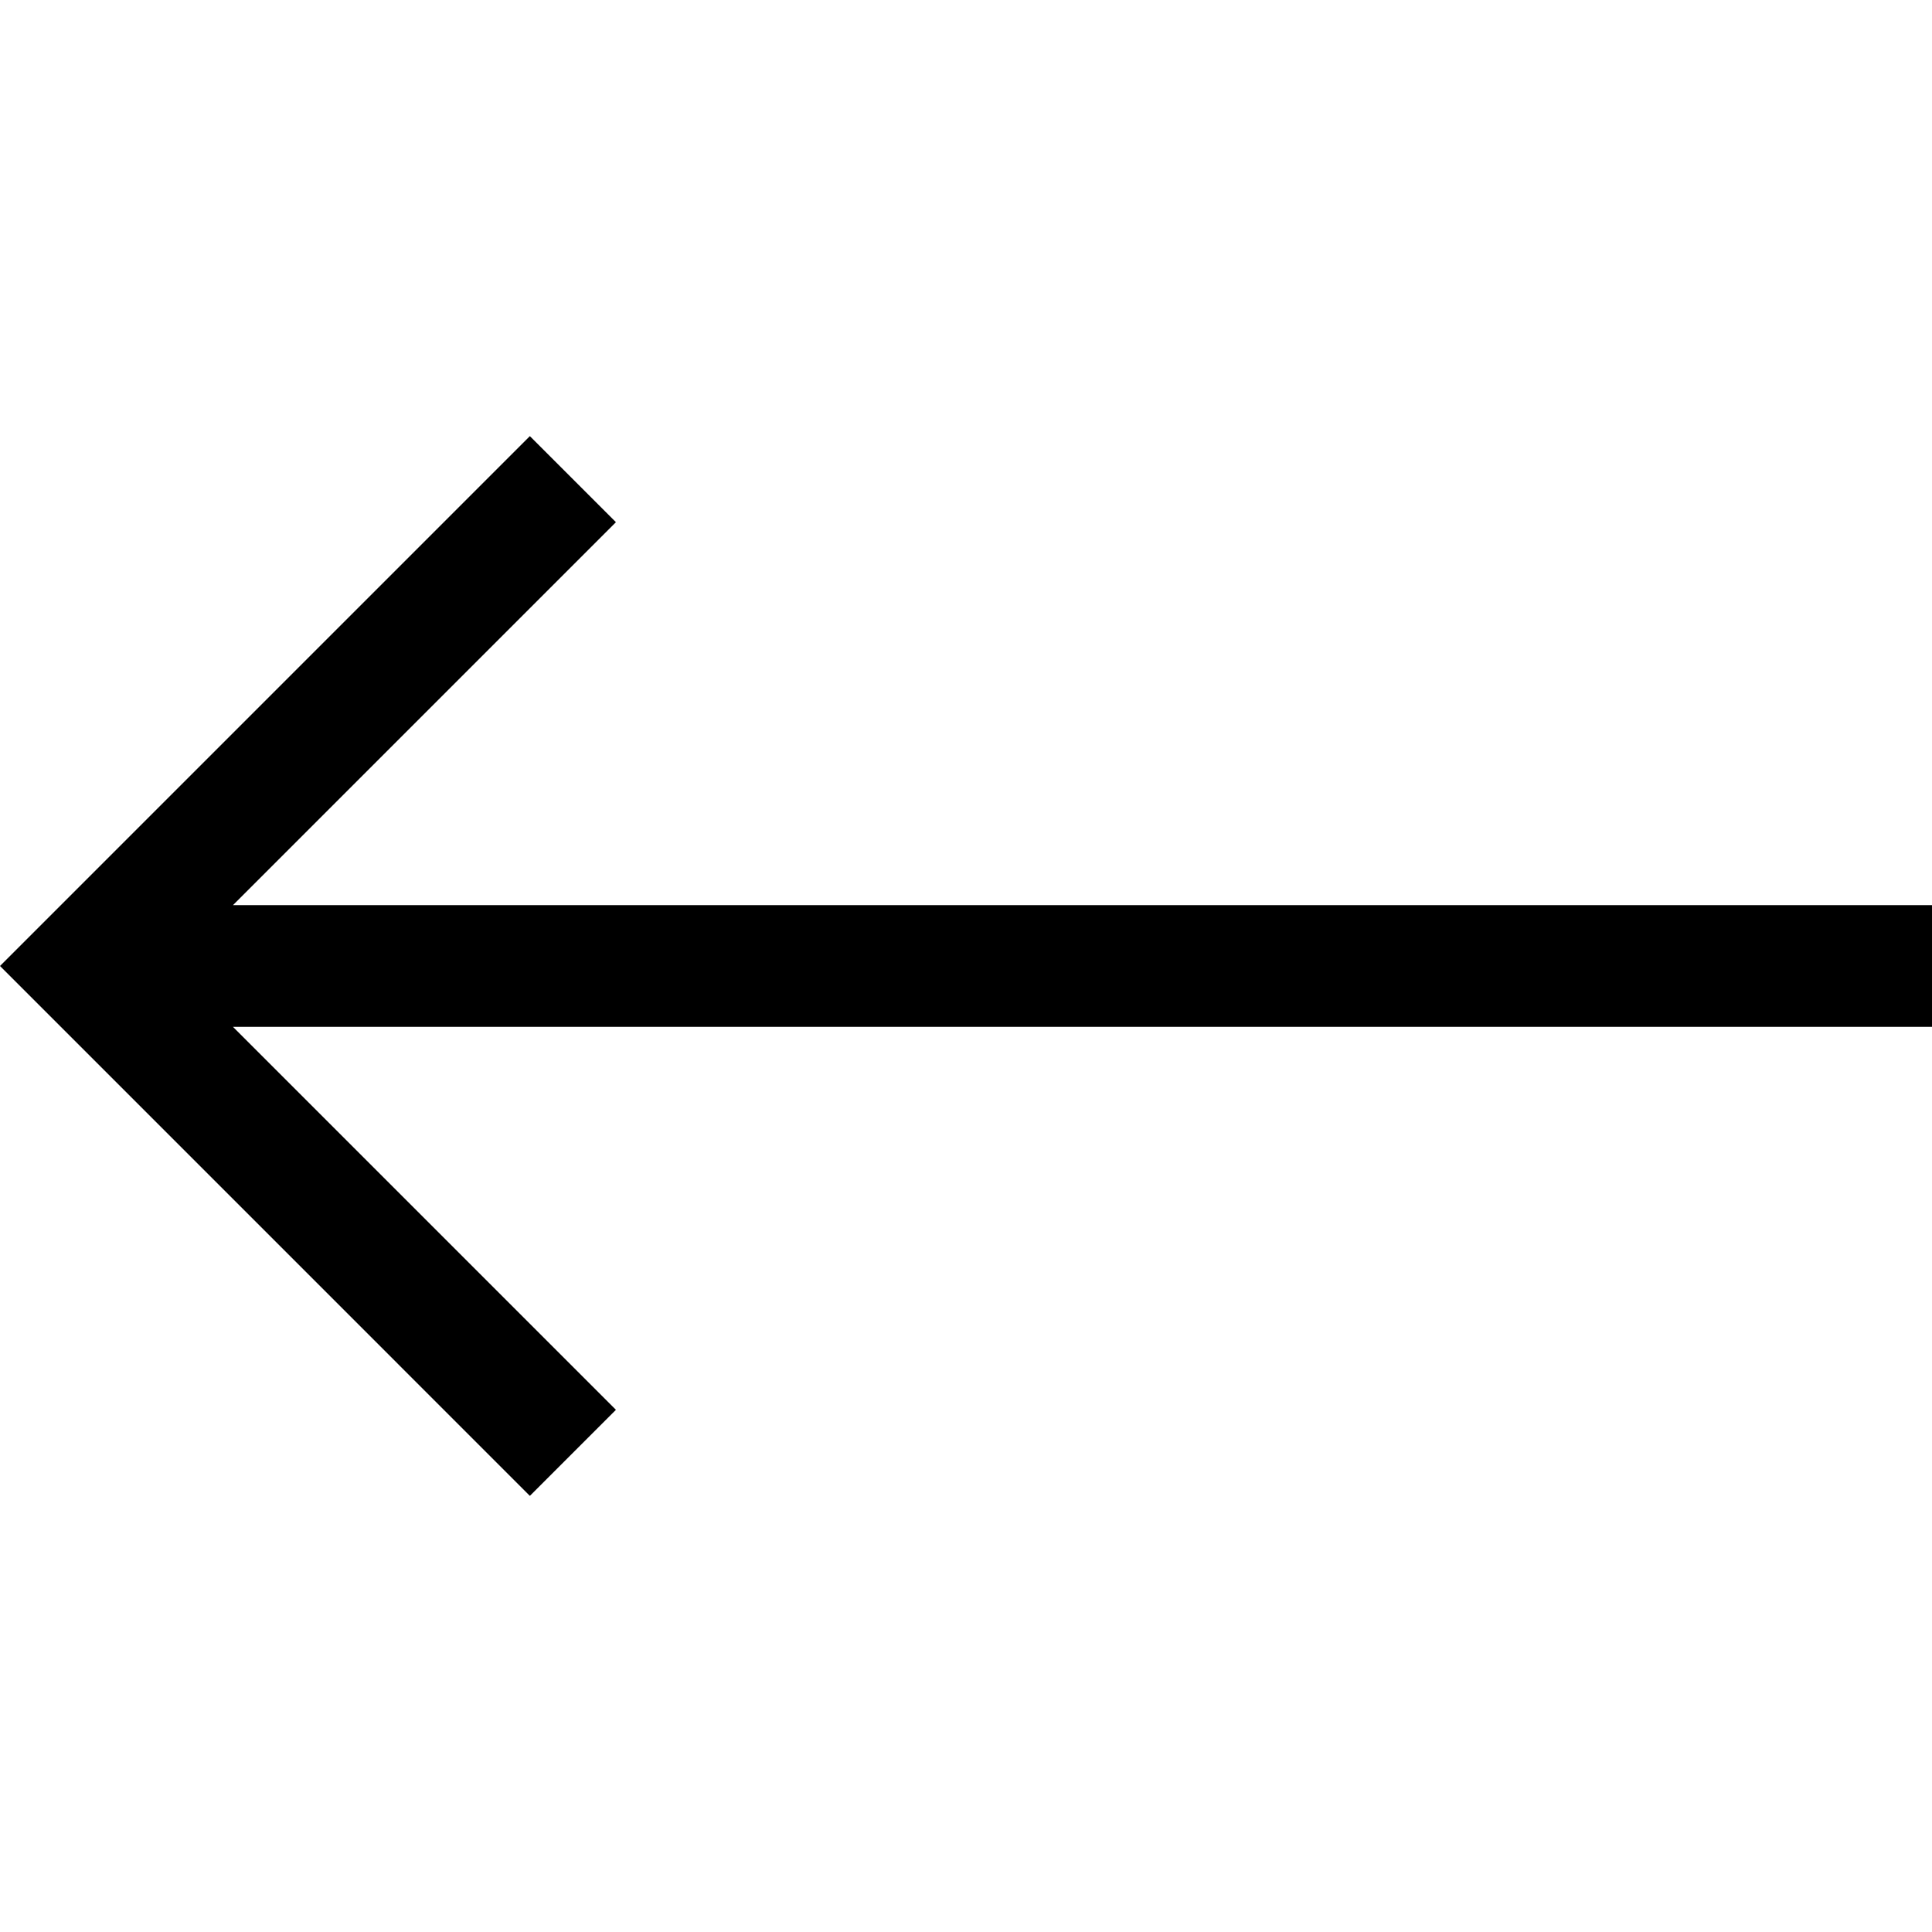
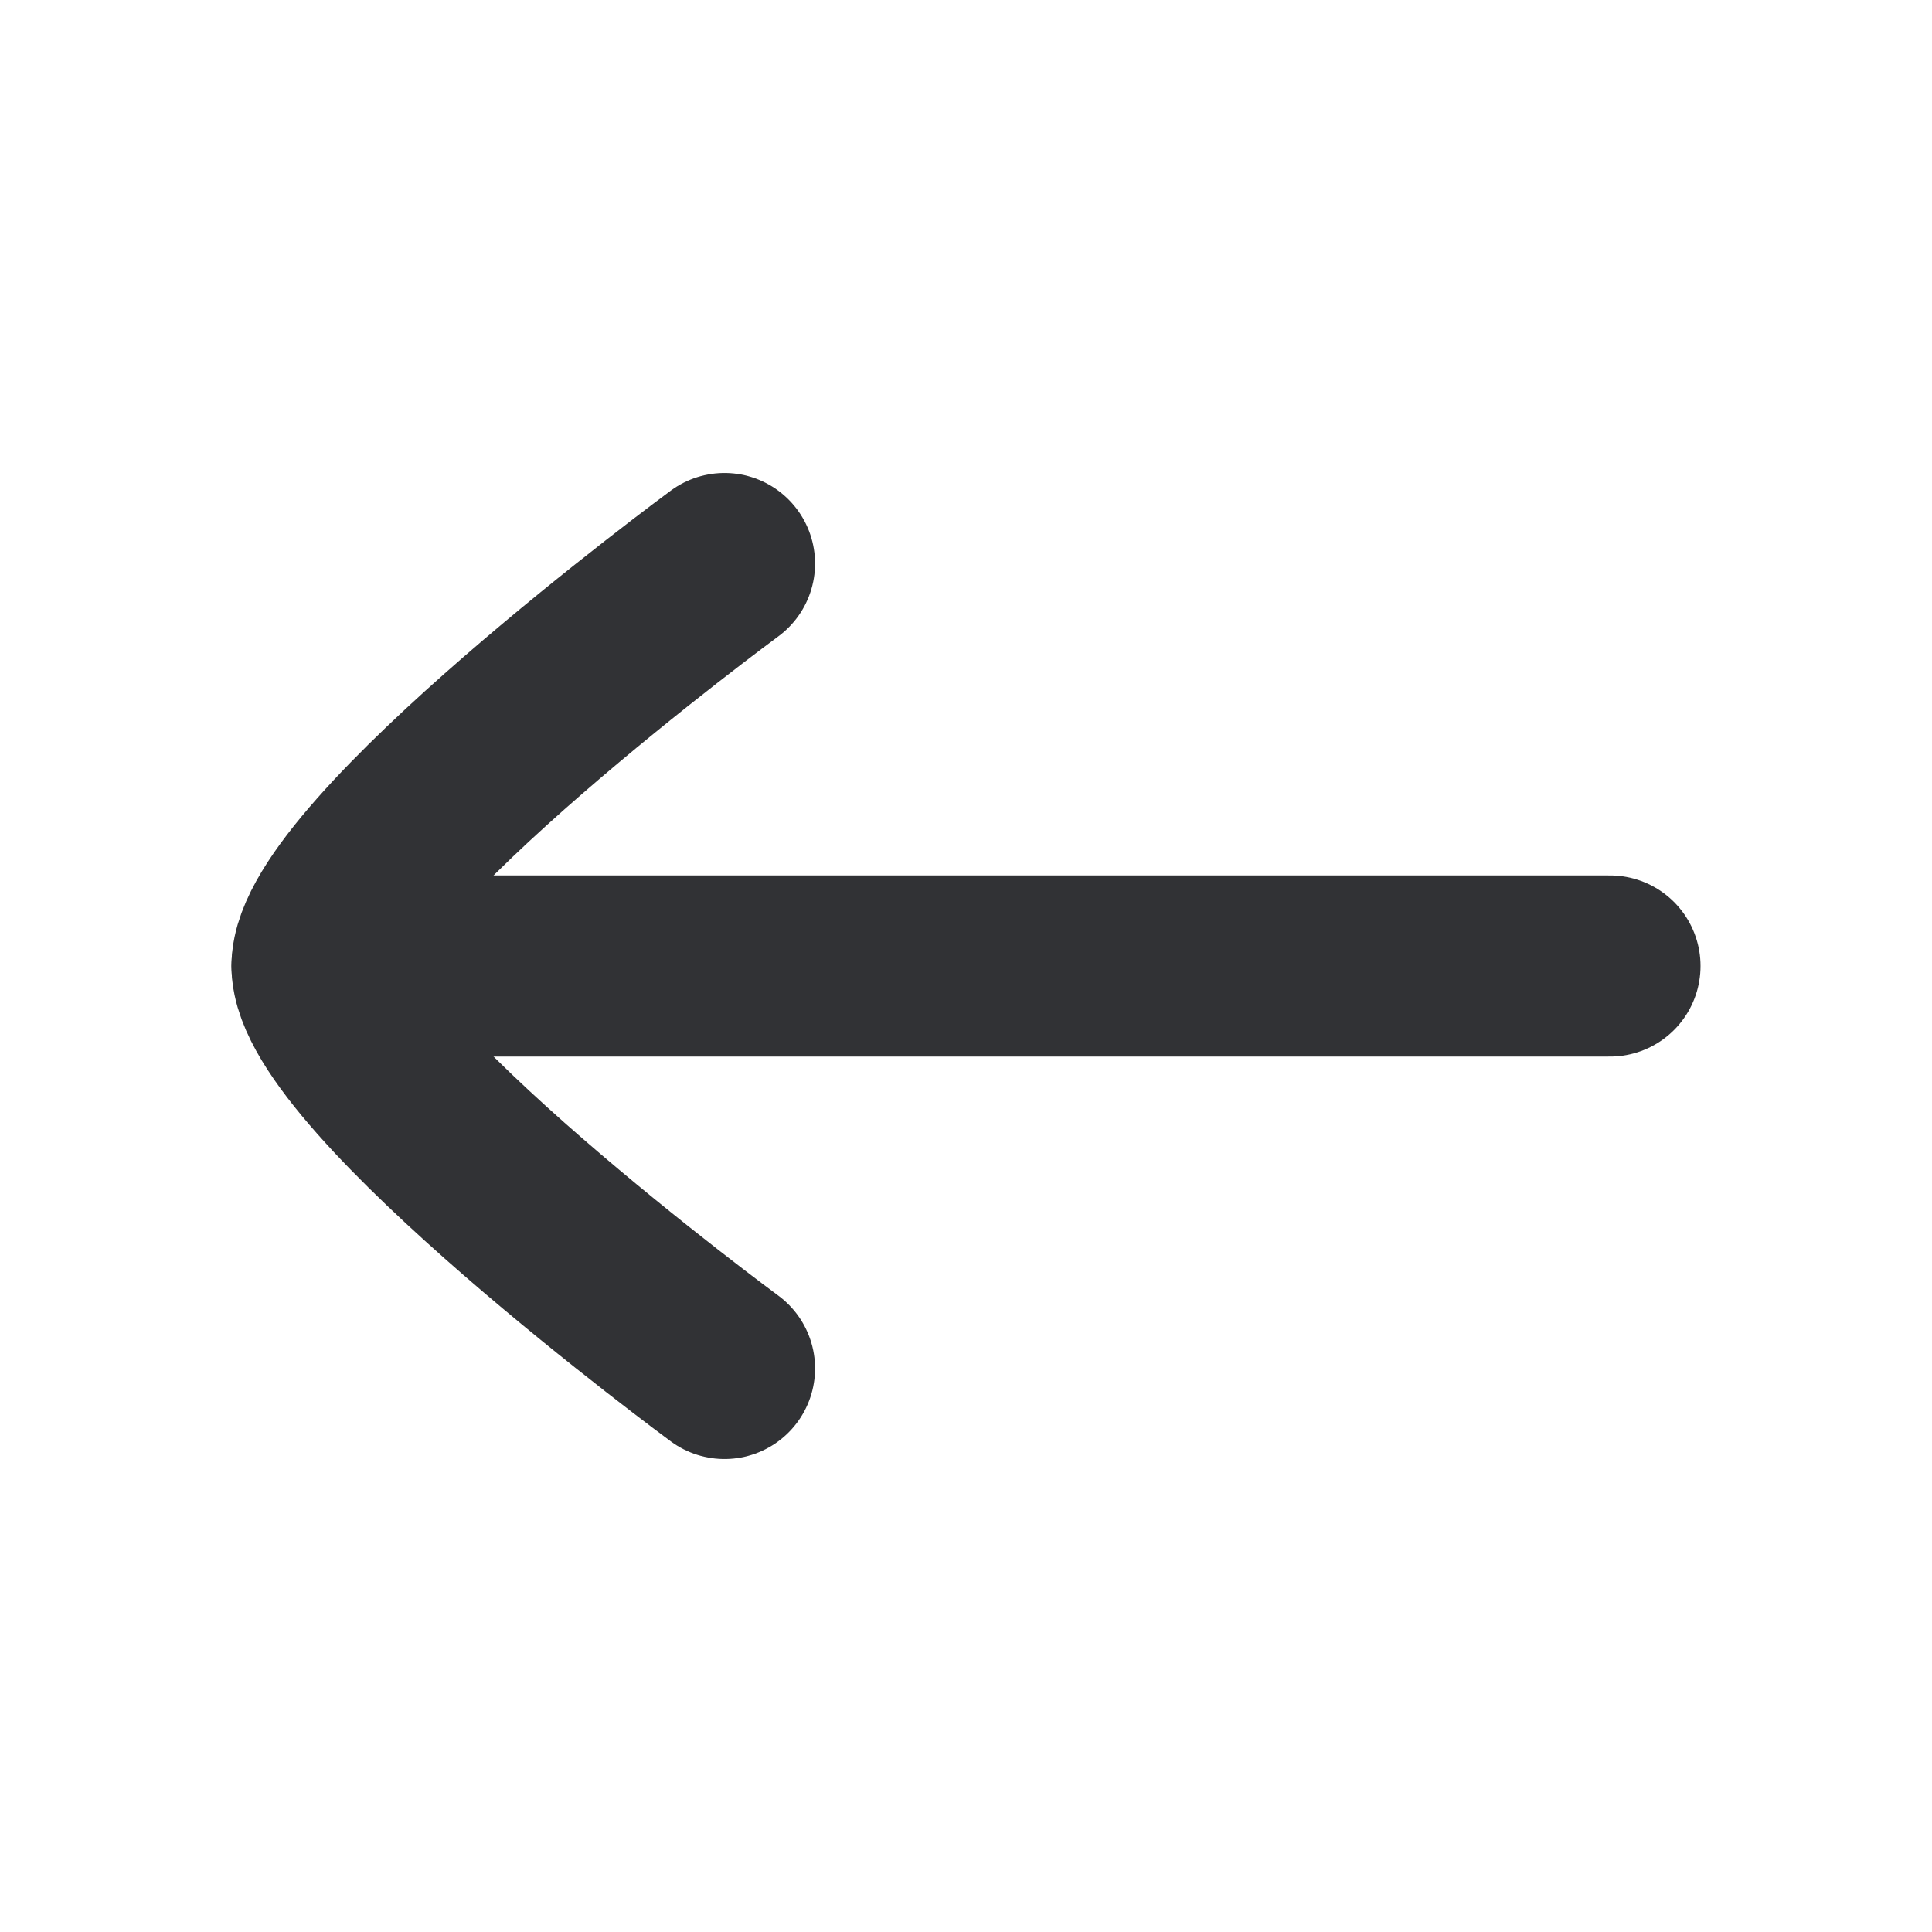
- <svg xmlns="http://www.w3.org/2000/svg" fill="#000000" height="800px" width="800px" version="1.1" id="Layer_1" viewBox="0 0 476.213 476.213" xml:space="preserve">
-   <polygon points="476.213,223.107 57.427,223.107 151.82,128.713 130.607,107.5 0,238.106 130.607,368.714 151.82,347.5   57.427,253.107 476.213,253.107 " />
+ <svg xmlns="http://www.w3.org/2000/svg" width="16" height="16" viewBox="0 0 16 16" fill="none">
+   <path d="M2.667 8H13.333" stroke="#313235" stroke-width="1.5" stroke-linecap="round" stroke-linejoin="round" />
+   <path d="M6 11.333C6 11.333 2.667 8.878 2.667 8C2.667 7.122 6 4.667 6 4.667" stroke="#313235" stroke-width="1.5" stroke-linecap="round" stroke-linejoin="round" />
</svg>
